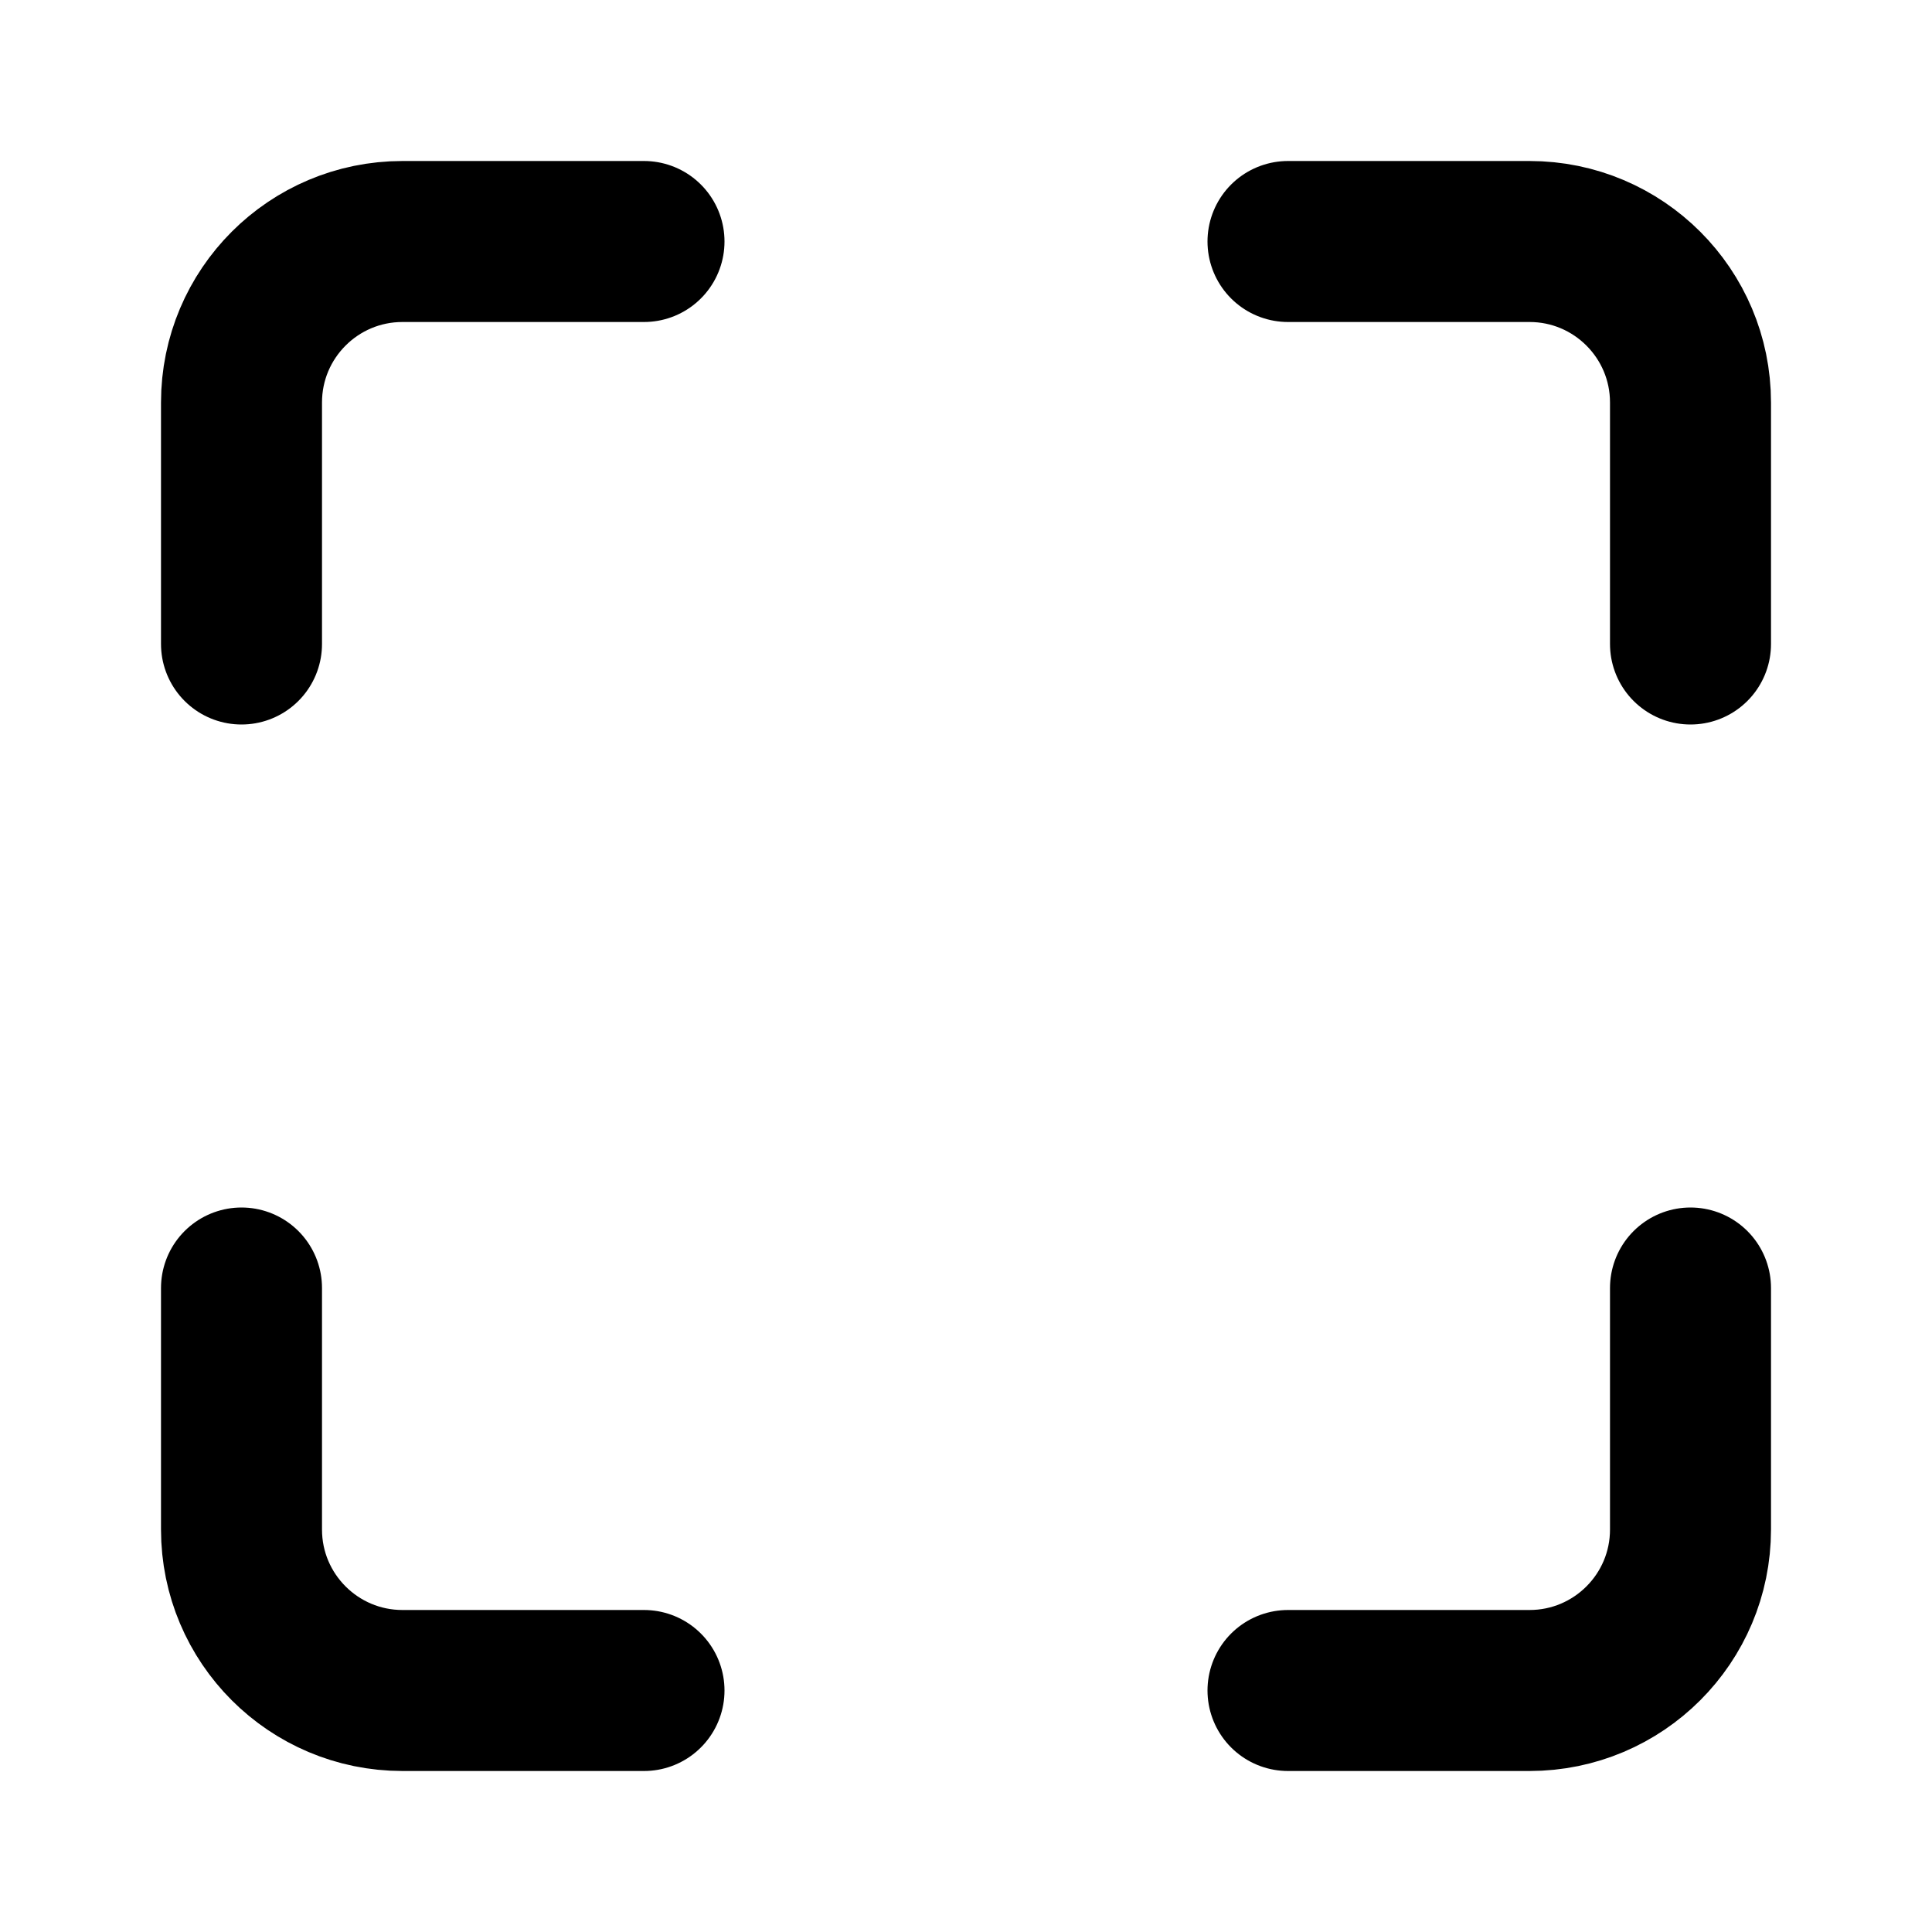
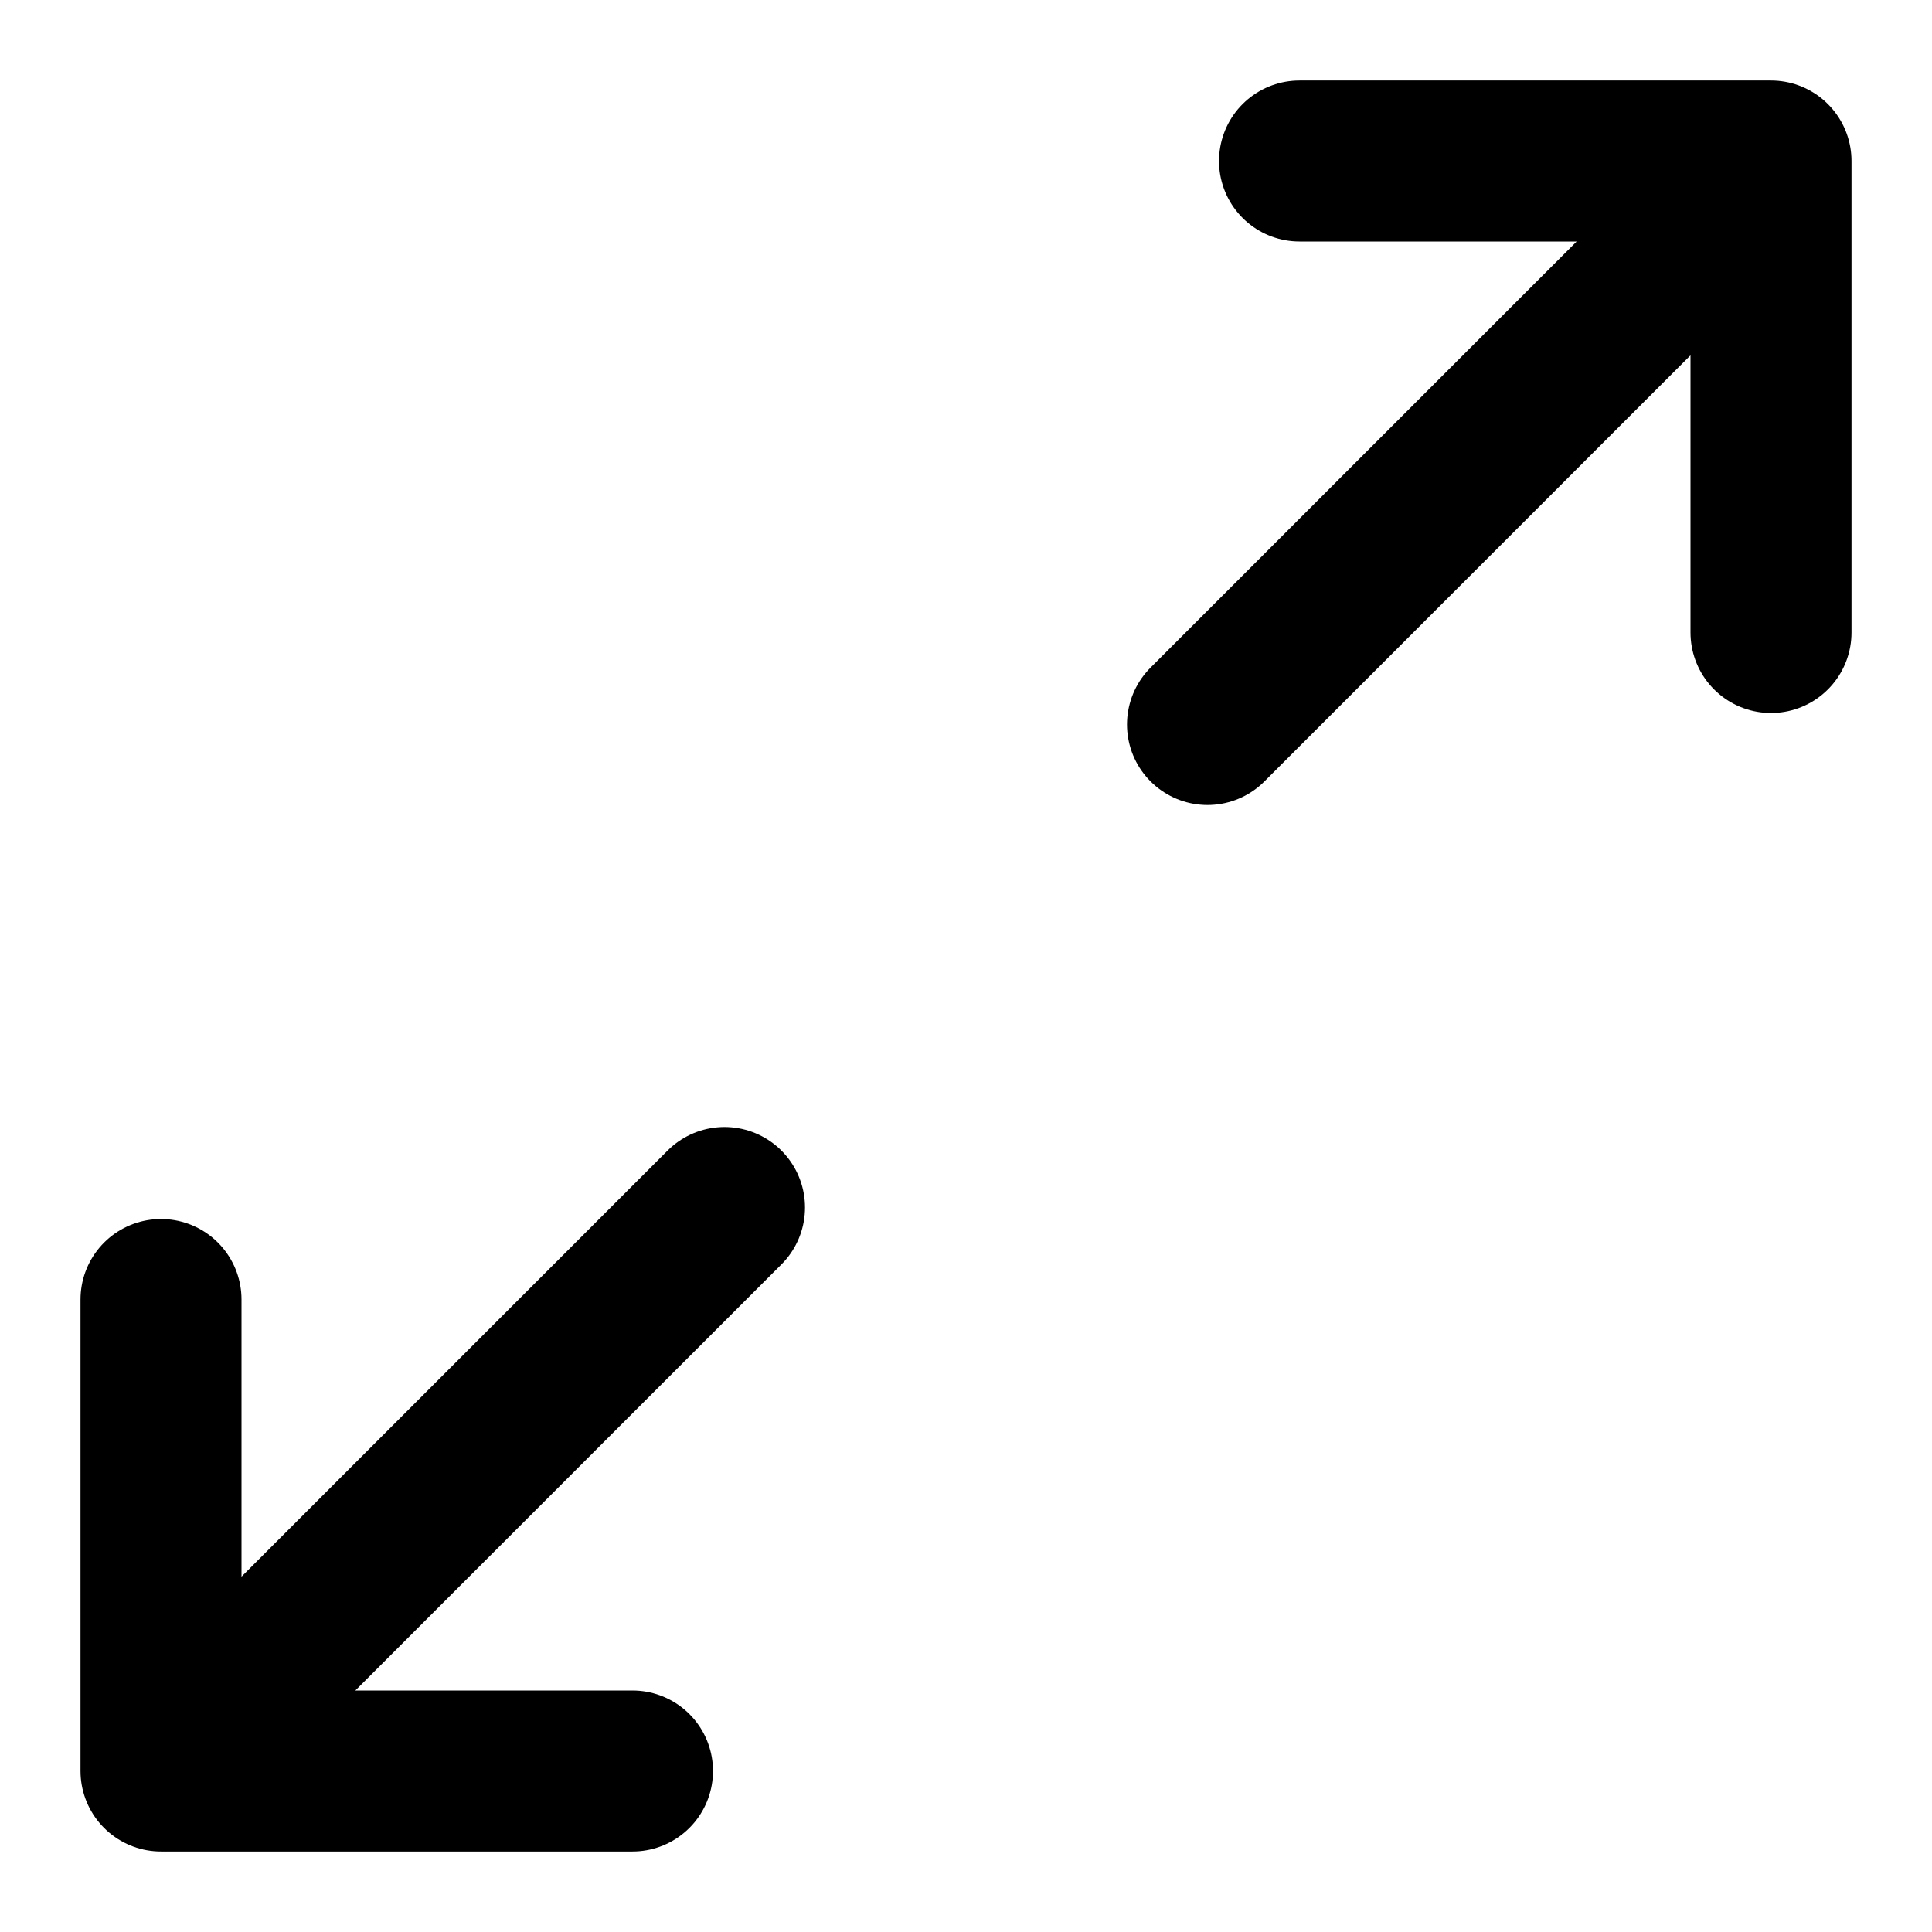
- <svg xmlns="http://www.w3.org/2000/svg" width="24" height="24" viewBox="0 0 24 24" fill="none" stroke="currentColor" stroke-width="2" stroke-linecap="round" stroke-linejoin="round">
-   <path d="M8 3H5a2 2 0 0 0-2 2v3" />
-   <path d="M21 8V5a2 2 0 0 0-2-2h-3" />
-   <path d="M3 16v3a2 2 0 0 0 2 2h3" />
-   <path d="M16 21h3a2 2 0 0 0 2-2v-3" />
+ <svg xmlns="http://www.w3.org/2000/svg" width="24" height="24" viewBox="0 0 24 24">
+   <g fill="none" stroke="currentColor" stroke-linecap="round" stroke-linejoin="round" stroke-width="2">
+     <path d="M9 15L2 22M2 16.143V22H7.857" />
+     <path d="M15 9L22 2M22 7.857V2H16.143" />
+   </g>
</svg>
